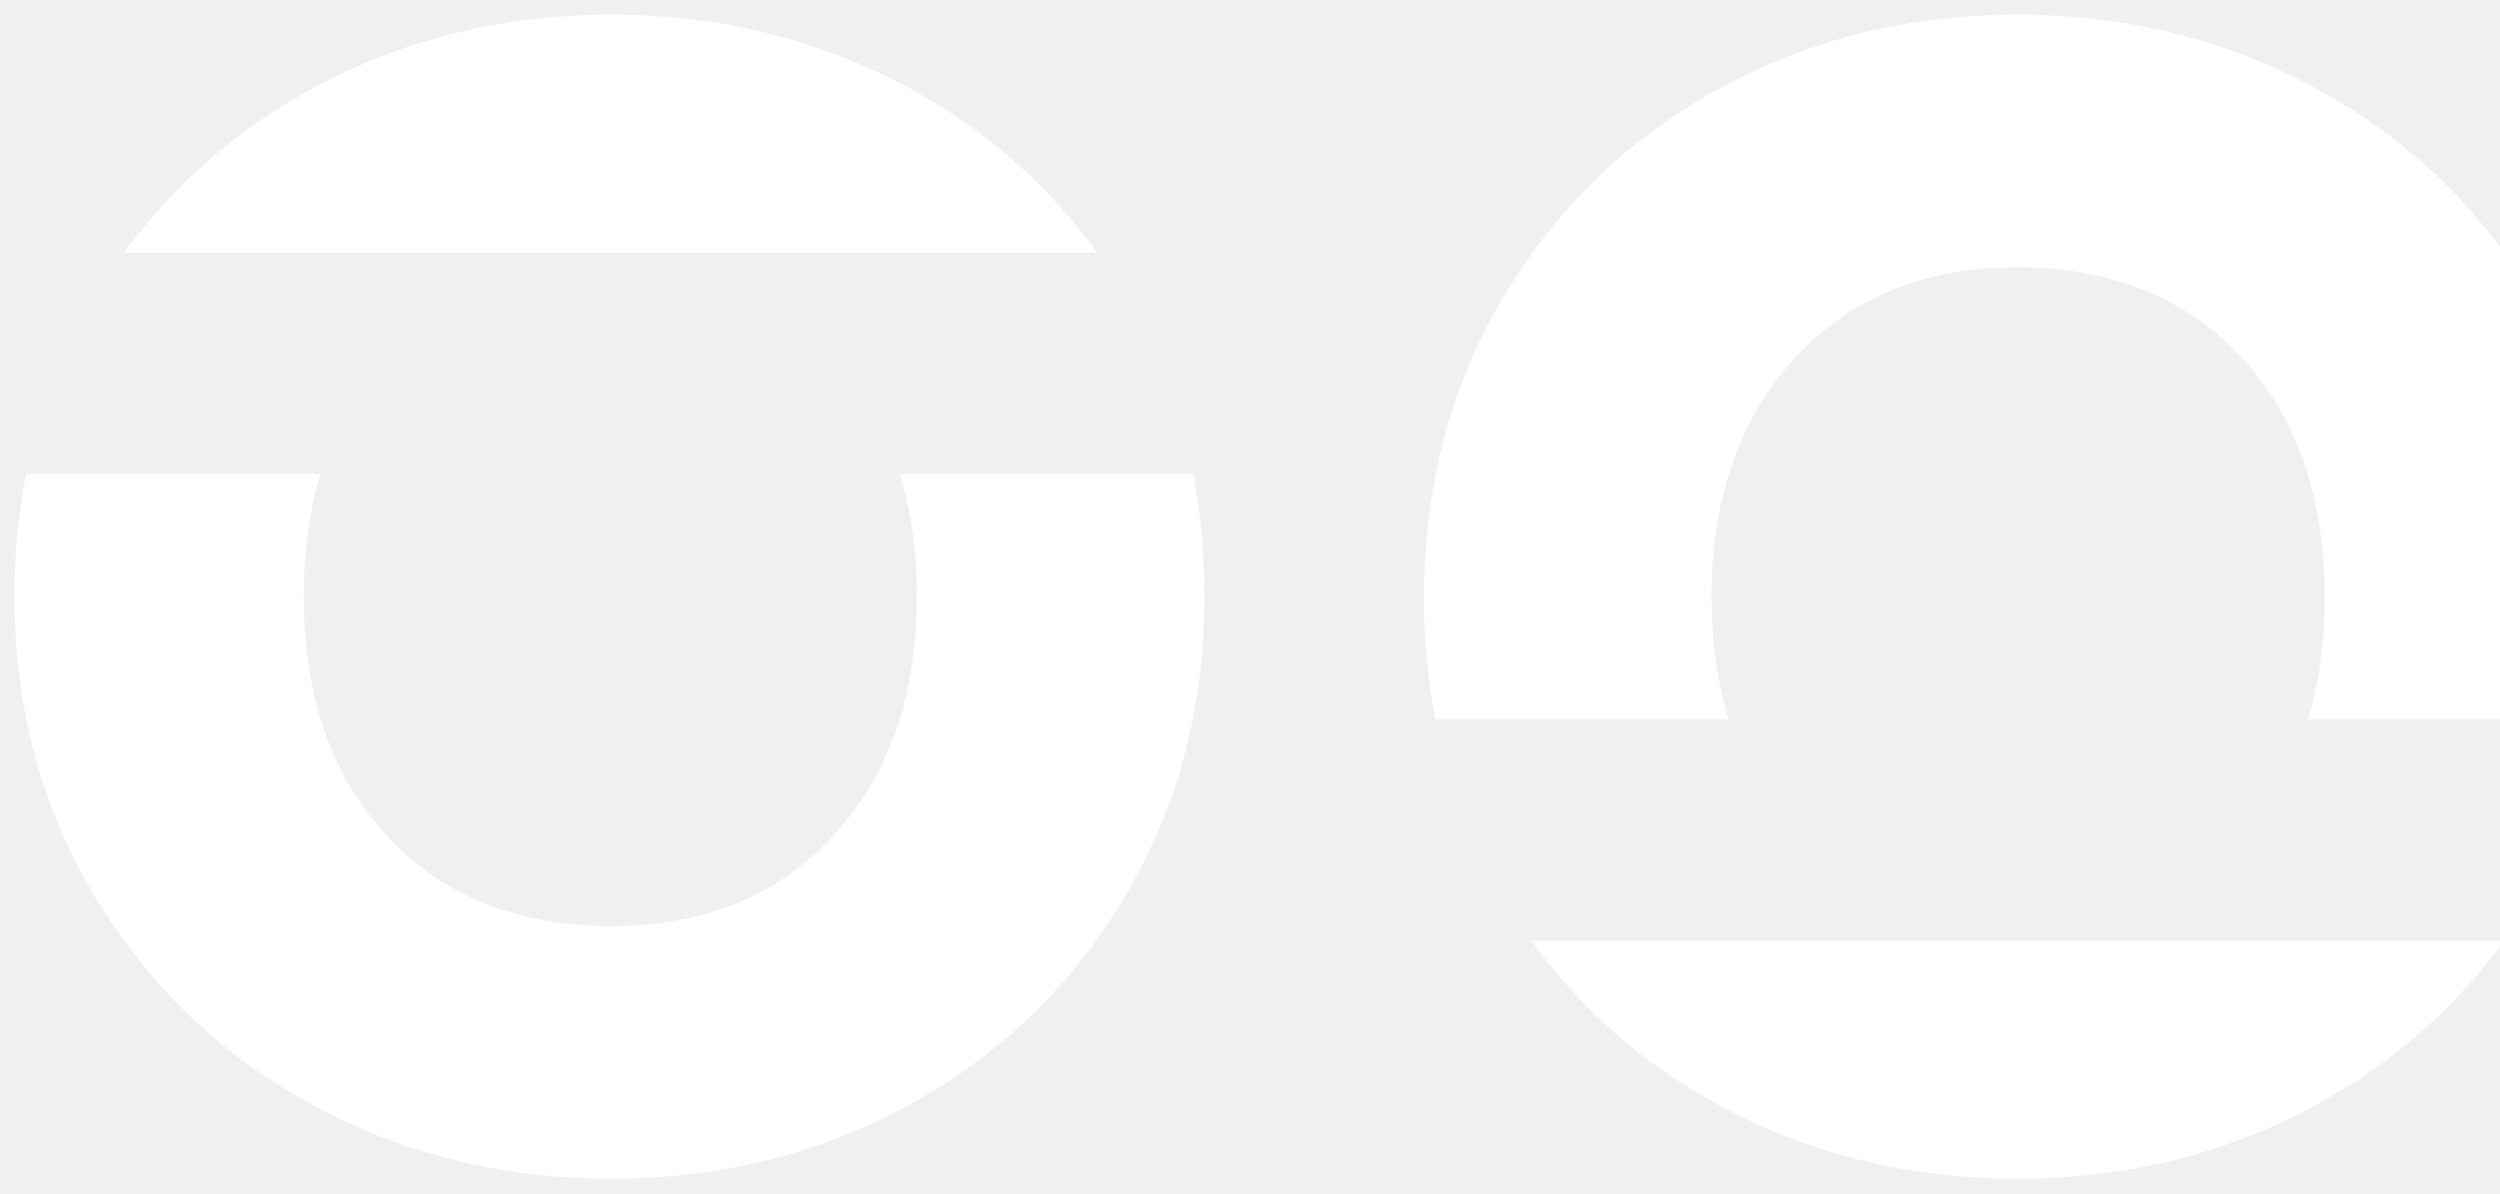
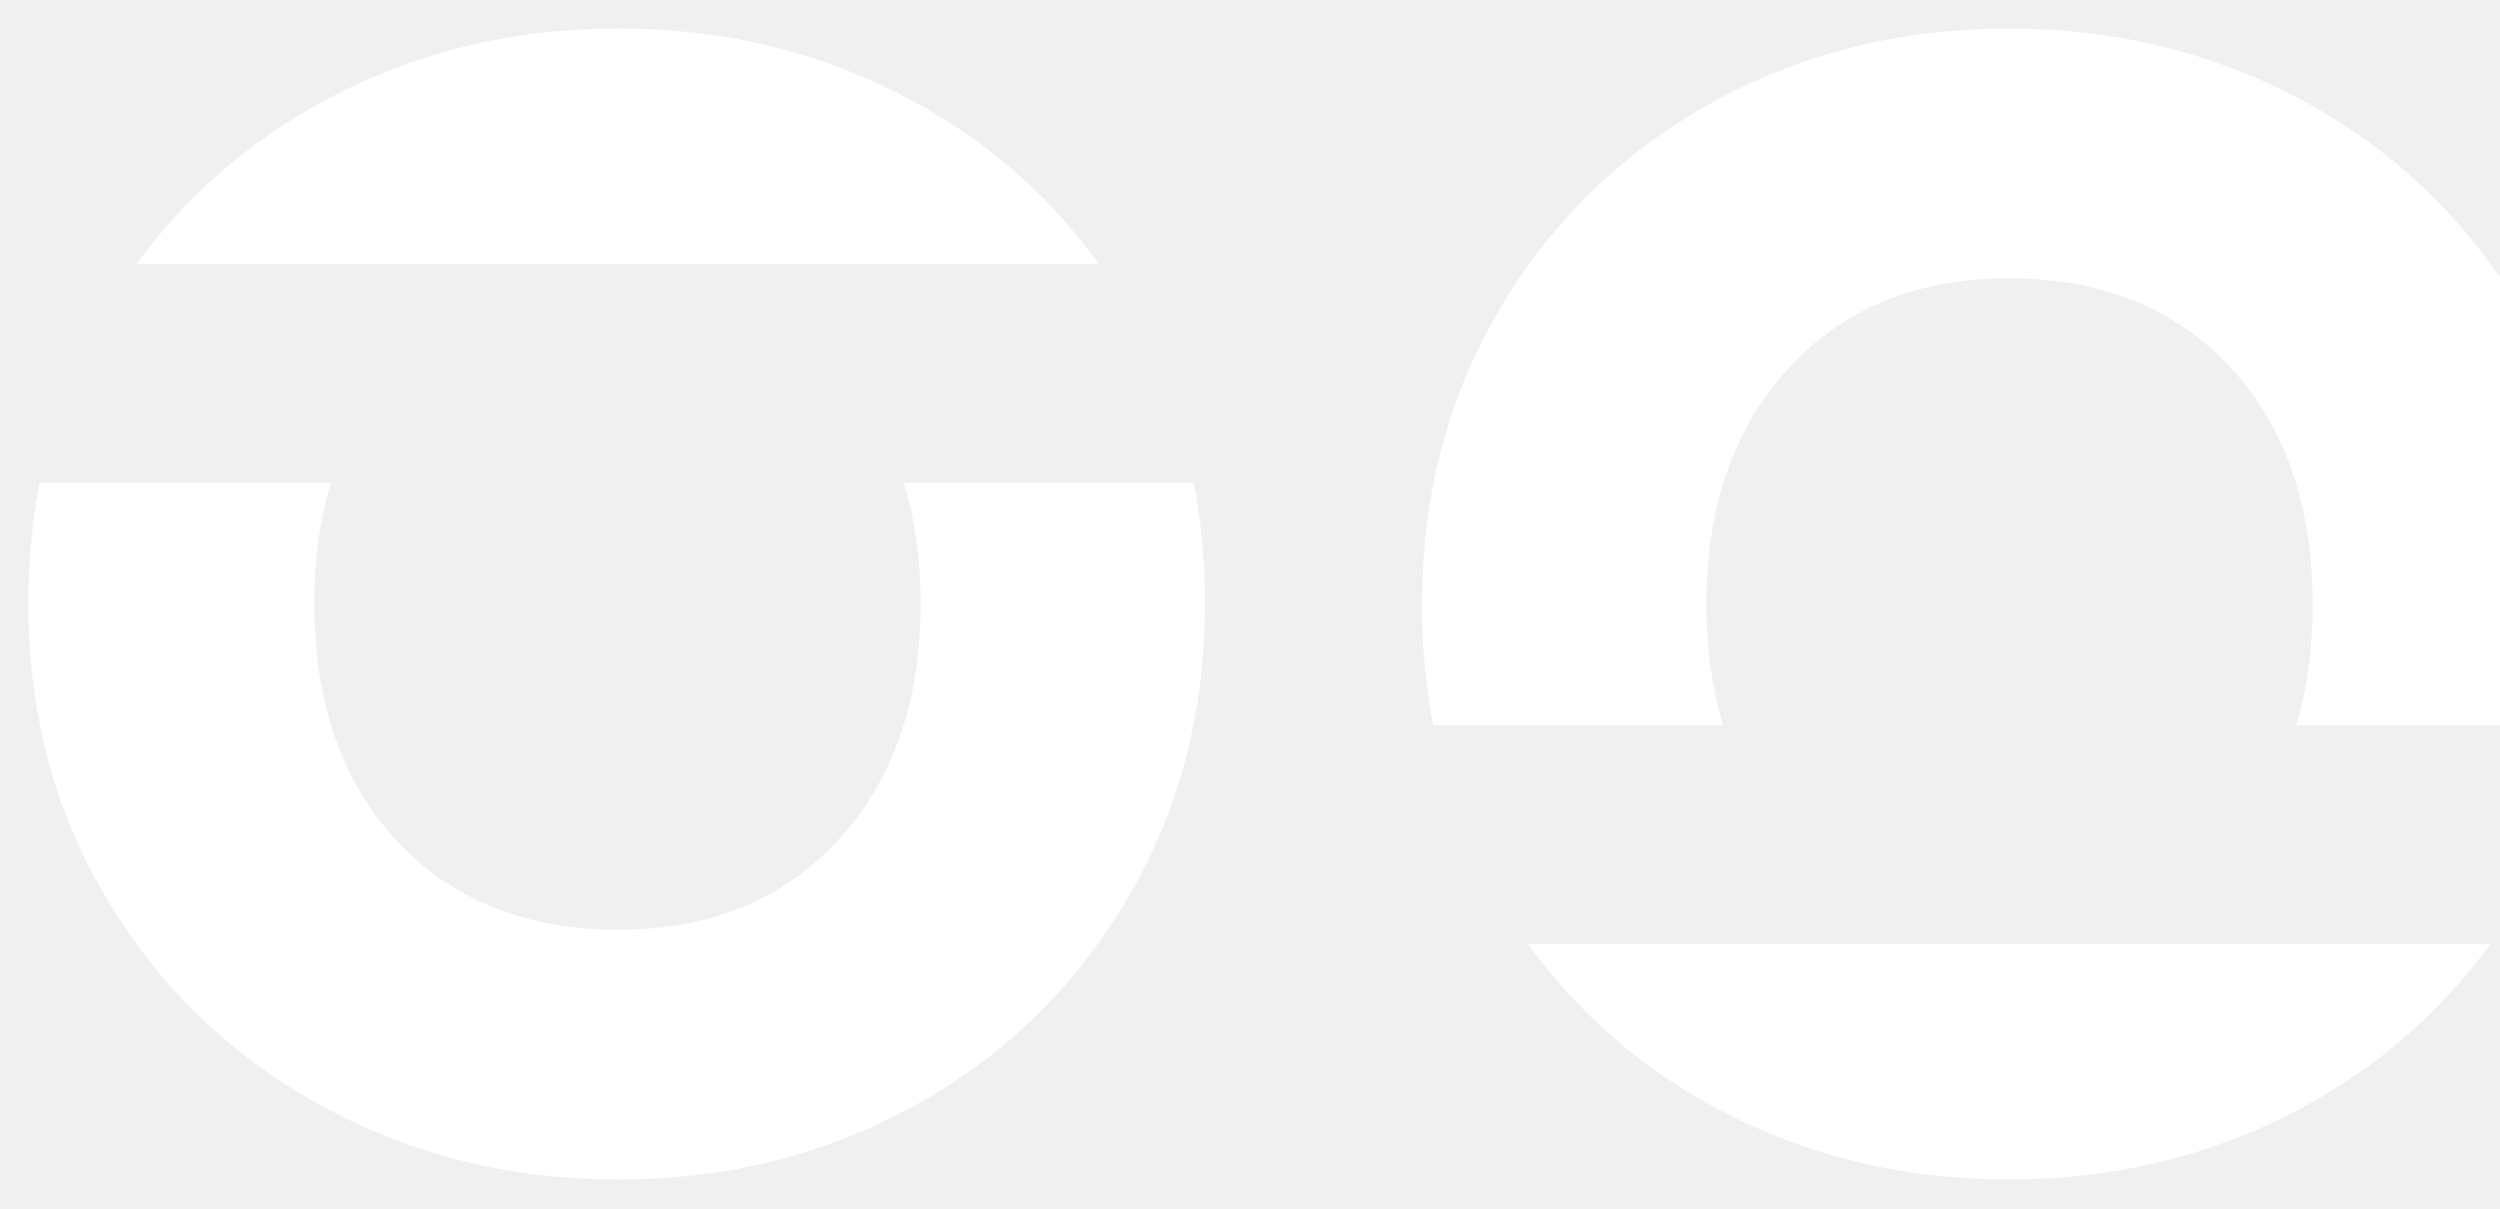
- <svg xmlns="http://www.w3.org/2000/svg" id="Capa_1" data-name="Capa 1" viewBox="635 1143 1770 845">
+ <svg xmlns="http://www.w3.org/2000/svg" id="Capa_1" data-name="Capa 1" viewBox="625 1133 1790 865">
  <g>
    <path d="m1284.18,1564.89c0,70.31-19.71,126.85-59.09,169.63-39.41,42.8-91.87,64.19-157.4,64.19s-119.17-21.2-158.56-63.61c-39.4-42.41-59.09-99.14-59.09-170.21,0-31.7,4.07-60.33,11.74-86.23h-208.3c-5.46,27.59-8.23,56.33-8.23,86.23,0,78.71,18.91,149.58,56.75,212.62,37.83,63.03,88.93,112.14,153.29,147.28,64.36,35.16,135.16,52.72,212.39,52.72s147.83-17.57,211.81-52.72c63.95-35.14,114.67-84.25,152.11-147.28,37.45-63.04,56.17-133.91,56.17-212.62,0-29.9-2.71-58.64-8.06-86.23h-207.49c7.81,25.96,11.94,54.59,11.94,86.23Z" fill="#fff" />
    <path d="m1280.08,1206.14c-64.35-35.14-135.15-52.72-212.39-52.72s-148.02,17.59-212.39,52.72c-53.29,29.11-97.35,67.8-132.46,115.77h688.88c-34.57-47.96-78.35-86.66-131.65-115.77Z" fill="#fff" />
  </g>
  <g>
    <path d="m1846.75,1566.04c0-70.31,19.71-126.85,59.09-169.63,39.41-42.8,91.87-64.19,157.4-64.19s119.17,21.2,158.56,63.61c39.4,42.41,59.09,99.14,59.09,170.21,0,31.7-4.07,60.33-11.74,86.23h208.3c5.46-27.59,8.23-56.33,8.23-86.23,0-78.71-18.91-149.58-56.75-212.62-37.83-63.03-88.93-112.14-153.29-147.28-64.36-35.16-135.16-52.72-212.39-52.72s-147.83,17.57-211.81,52.72c-63.95,35.14-114.67,84.25-152.11,147.28-37.45,63.04-56.17,133.91-56.17,212.62,0,29.9,2.71,58.64,8.06,86.23h207.49c-7.81-25.96-11.94-54.59-11.94-86.23Z" fill="#fff" />
    <path d="m1850.85,1924.79c64.35,35.14,135.15,52.72,212.39,52.72s148.02-17.59,212.39-52.72c53.29-29.11,97.35-67.8,132.46-115.77h-688.88c34.57,47.96,78.35,86.66,131.65,115.77Z" fill="#fff" />
  </g>
</svg>
